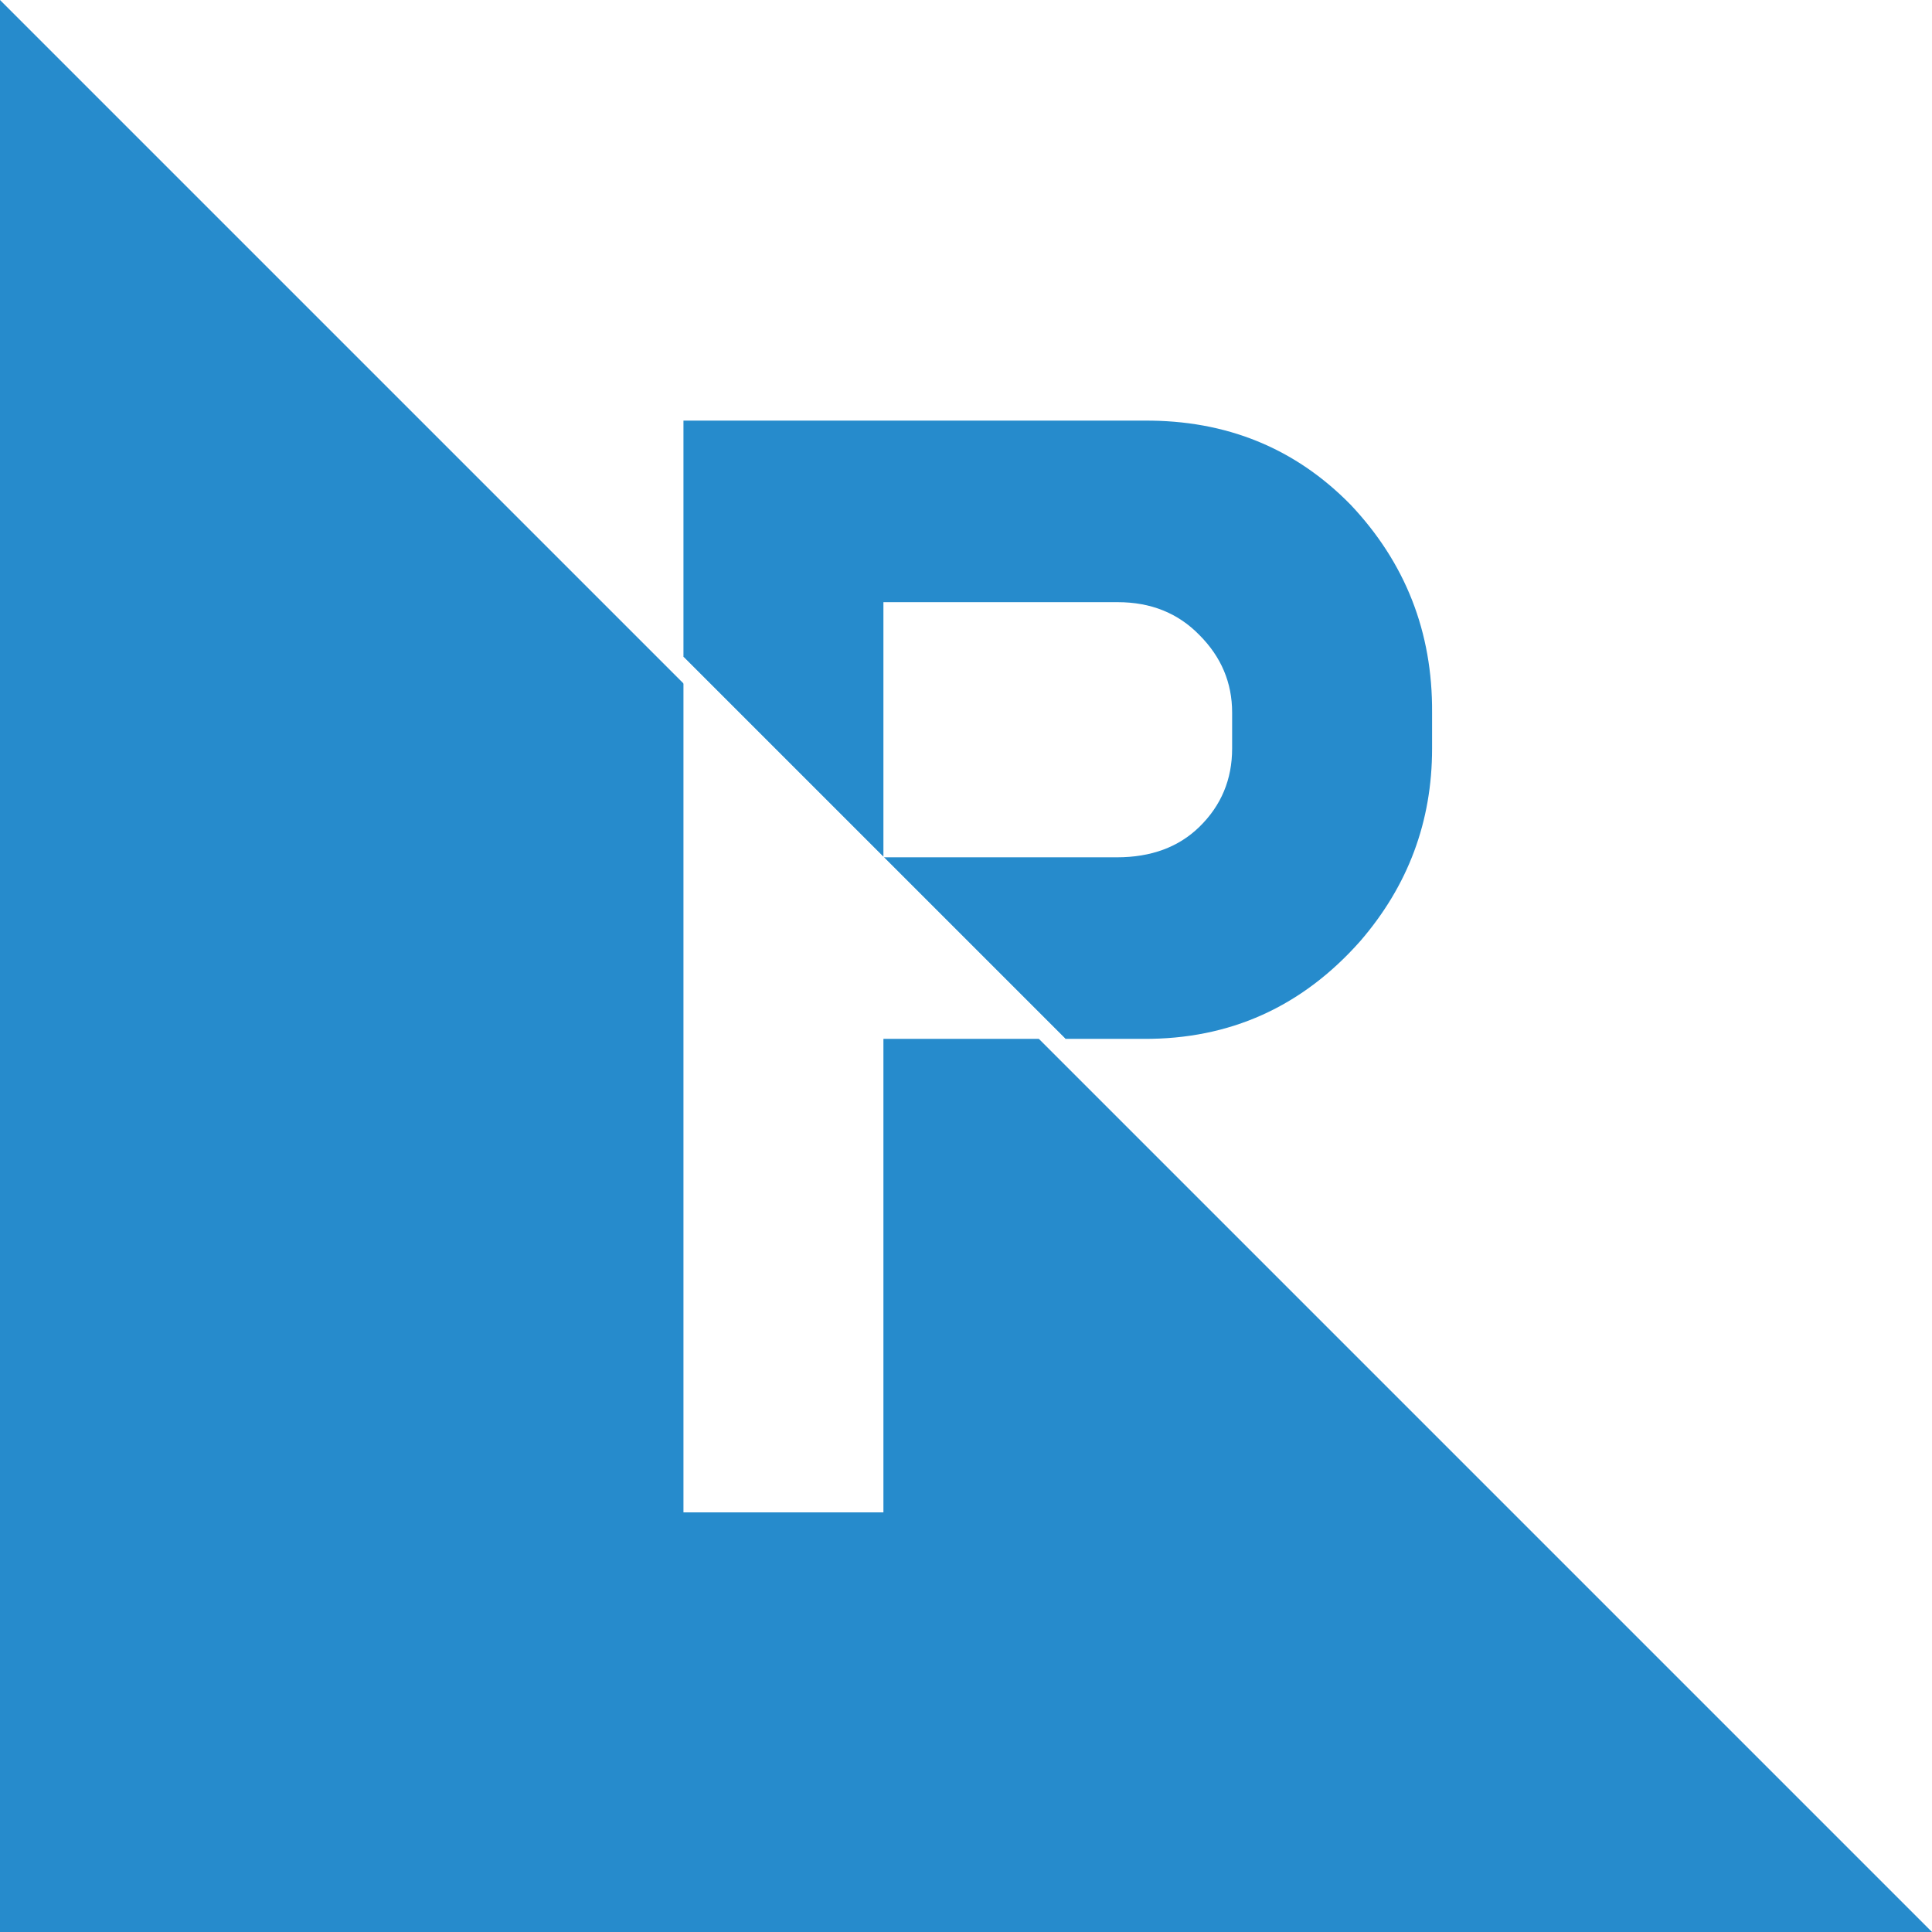
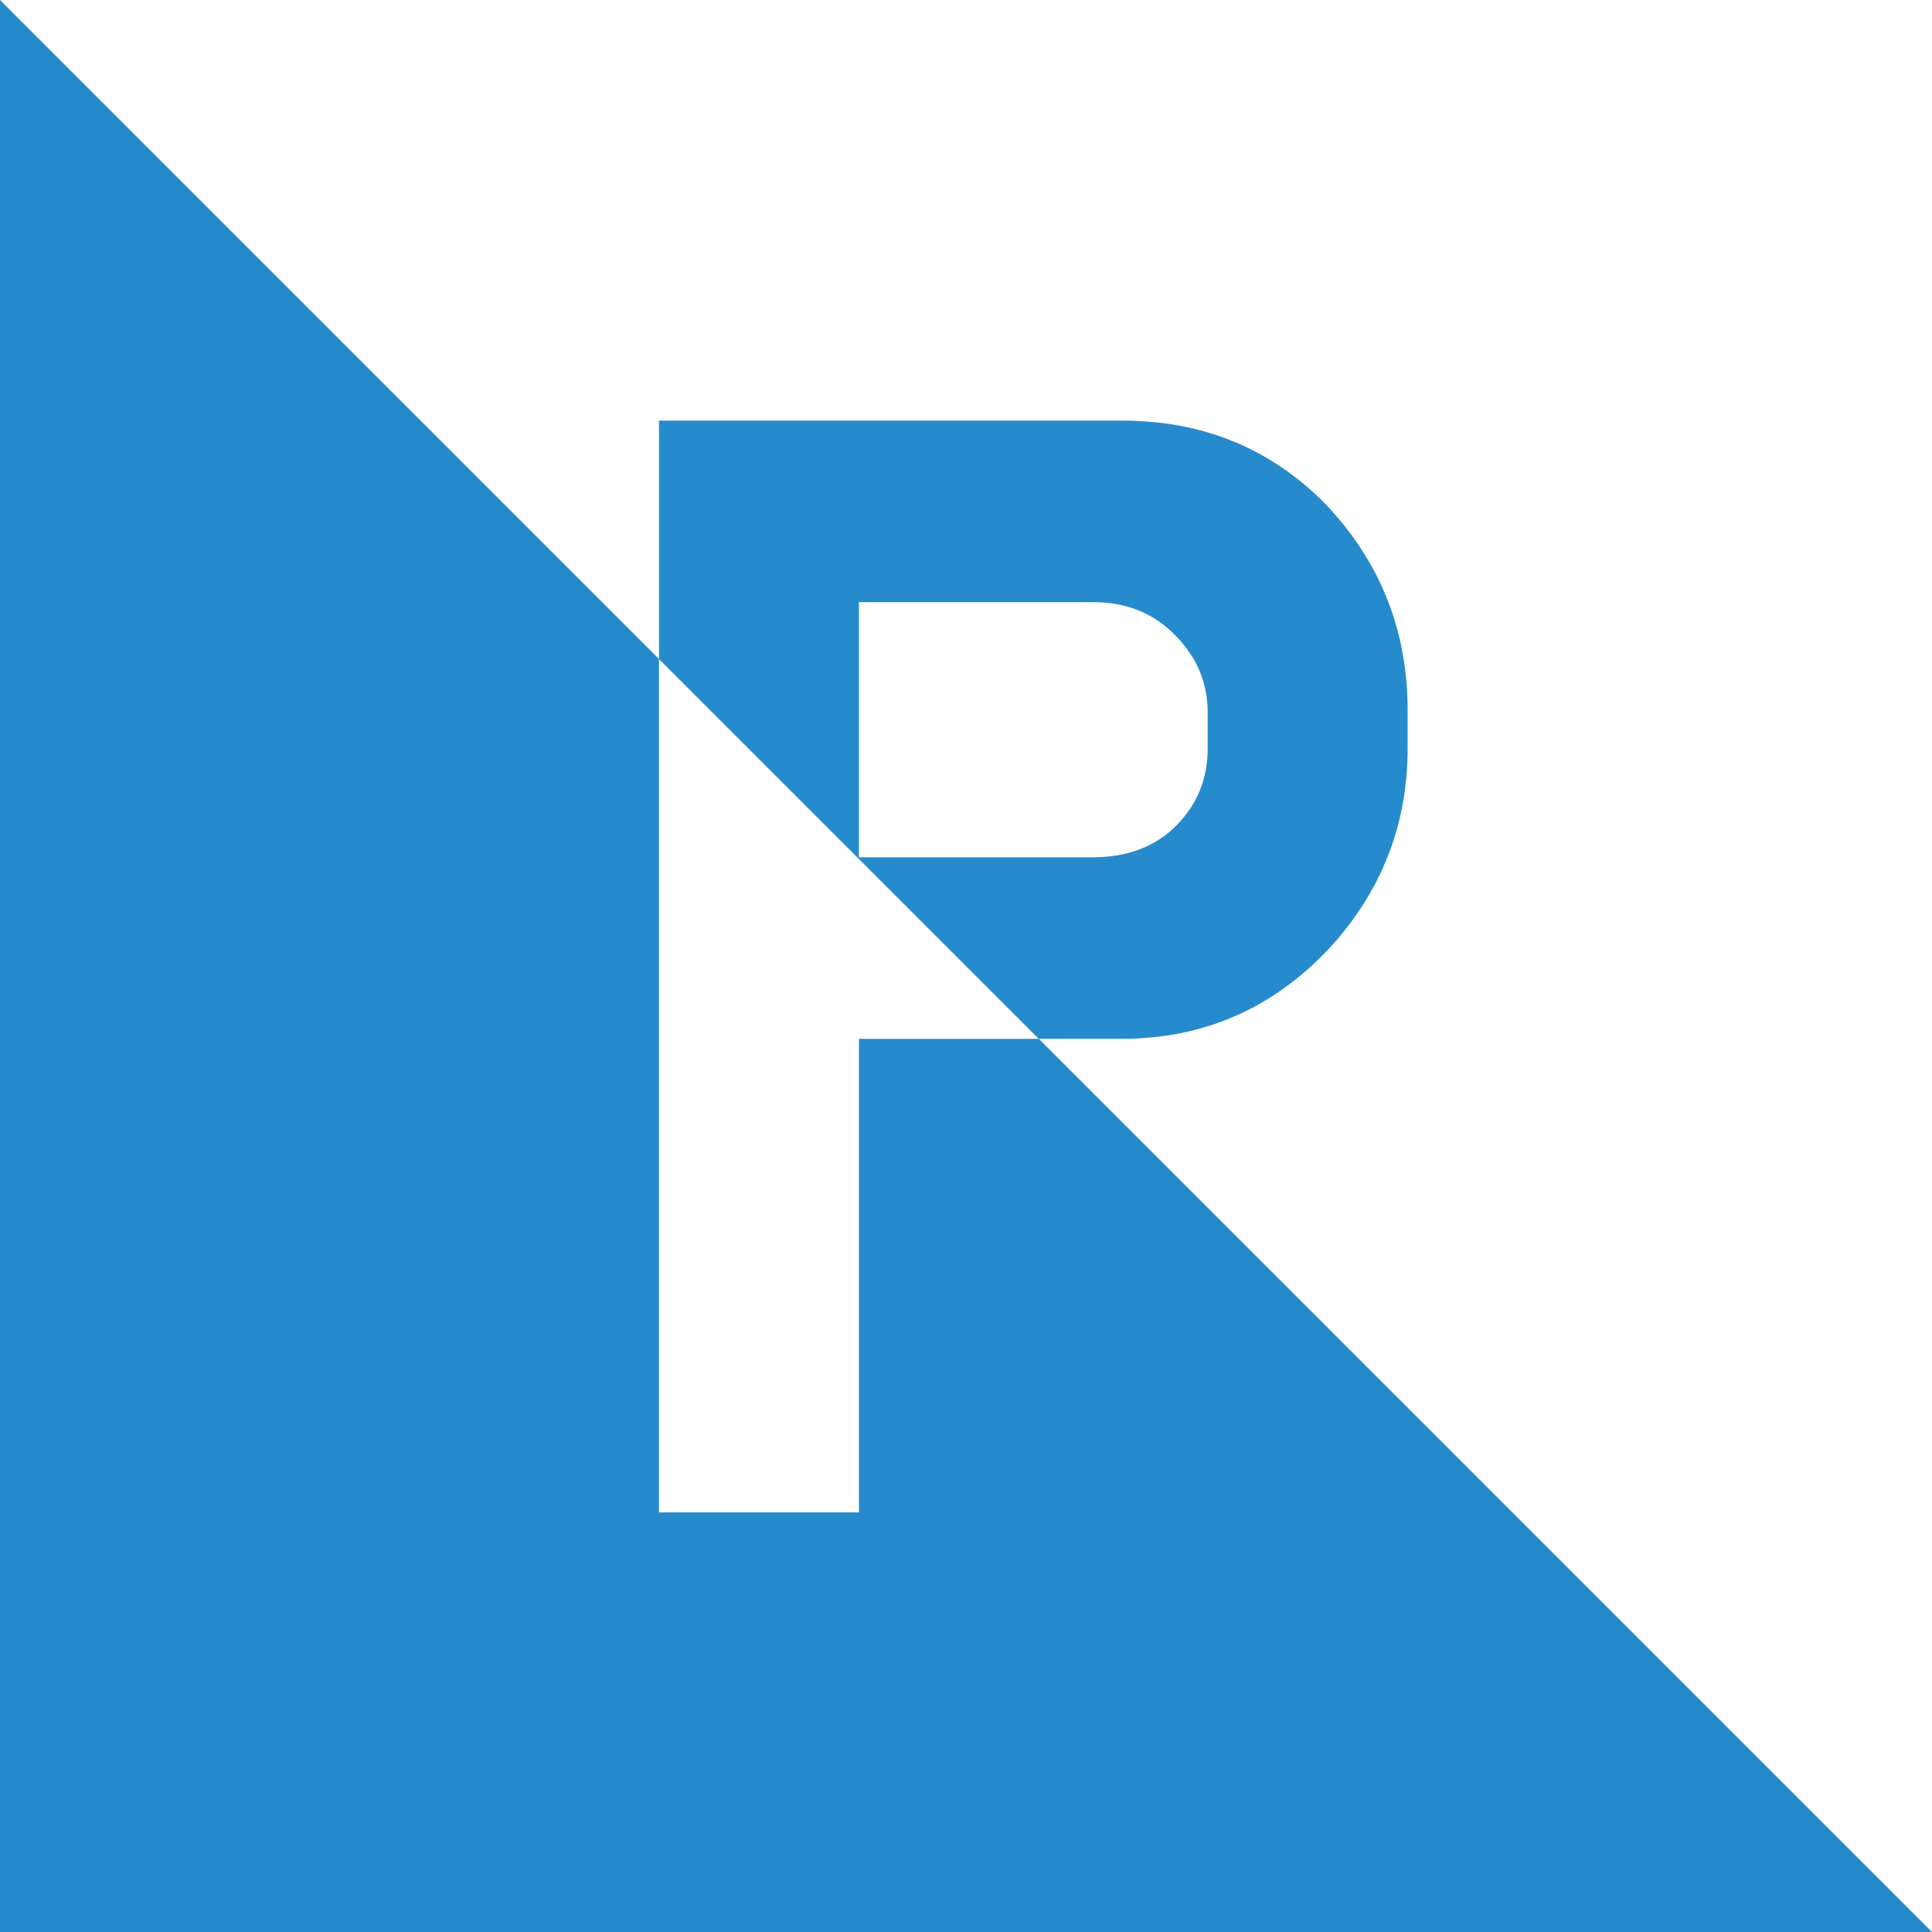
<svg xmlns="http://www.w3.org/2000/svg" width="474" height="474" version="1.1" id="svg2">
  <defs id="defs2" />
-   <rect style="fill:#ffffff;fill-opacity:1;stroke:none;stroke-width:0" id="rect8" width="474" height="474" x="61.872" y="-174.567" transform="translate(-61.87185,174.567)" />
-   <path fill="#268bcc" d="M 0,0 V 474 H 474" id="path2" style="display:inline" />
-   <path id="path5" style="font-size:192px;line-height:1.25;font-family:'Snv Becker';-inkscape-font-specification:'Snv Becker';display:inline;fill:#268bcc;stroke-width:0.478" d="m 116.789,122.755 v 27.691 l 23.438,23.438 v -29.849 h 27.469 c 3.875,0 7.062,1.281 9.562,3.844 2.562,2.562 3.844,5.594 3.844,9.094 v 4.218 c 0,3.625 -1.281,6.688 -3.844,9.188 -2.438,2.375 -5.656,3.562 -9.656,3.562 h -27.317 l 21.282,21.282 h 9.129 c 10.125,0.062 18.594,-3.751 25.407,-11.438 5.625,-6.5 8.437,-14.031 8.437,-22.594 v -4.218 c 0.062,-9.438 -3.125,-17.563 -9.563,-24.375 -6.5,-6.625 -14.562,-9.906 -24.187,-9.844 z" transform="matrix(2.093065,0,0,2.093065,-76.76578,-153.738)" />
-   <path id="path6" style="font-size:192px;line-height:1.25;font-family:'Snv Becker';-inkscape-font-specification:'Snv Becker';display:inline;fill:#ffffff;stroke-width:0.478" d="m 116.789,150.446 v 100.277 h 23.438 v -55.5 h 21.339 l -21.282,-21.282 h -0.058 v -0.058 z" transform="matrix(2.093065,0,0,2.093065,-76.76578,-153.738)" />
+   <g id="g9" style="display:inline">
+     <rect style="fill:#ffffff;fill-opacity:1;stroke:none;stroke-width:0" id="rect8" width="474" height="474" x="61.872" y="-174.567" transform="translate(-61.87185,174.567)" />
+     <path fill="#268bcc" d="M 0,0 V 474 H 474" id="path2" style="display:inline" />
+   </g>
+   <g id="g1" style="display:inline">
+     <path id="path6" style="font-size:192px;line-height:1.25;font-family:'Snv Becker';-inkscape-font-specification:'Snv Becker';display:inline;stroke-width:0.478;fill:#ffffff" d="M 116.789 150.697 L 116.789 250.724 L 140.227 250.724 L 140.227 195.223 L 161.315 195.223 L 116.789 150.697 z " transform="matrix(2.093065,0,0,2.093065,-82.76578,-153.738)" />
+     <path id="path7" style="font-size:192px;line-height:1.25;font-family:'Snv Becker';-inkscape-font-specification:'Snv Becker';display:inline;stroke-width:0.478;fill:#268bcc" d="M 116.789 122.755 L 116.789 150.697 L 161.315 195.223 L 170.696 195.223 C 180.821 195.286 189.29 191.473 196.102 183.786 C 201.727 177.286 204.54 169.755 204.54 161.193 L 204.54 156.974 C 204.602 147.536 201.415 139.411 194.977 132.598 C 188.477 125.973 180.414 122.692 170.789 122.755 L 116.789 122.755 z M 140.227 144.036 L 167.696 144.036 C 171.571 144.036 174.759 145.317 177.259 147.879 C 179.821 150.442 181.102 153.474 181.102 156.974 L 181.102 161.193 C 181.102 164.818 179.821 167.88 177.259 170.38 C 174.821 172.755 171.602 173.942 167.602 173.942 L 140.227 173.942 L 140.227 144.036 z " transform="matrix(2.093065,0,0,2.093065,-82.76578,-153.738)" />
+   </g>
</svg>
